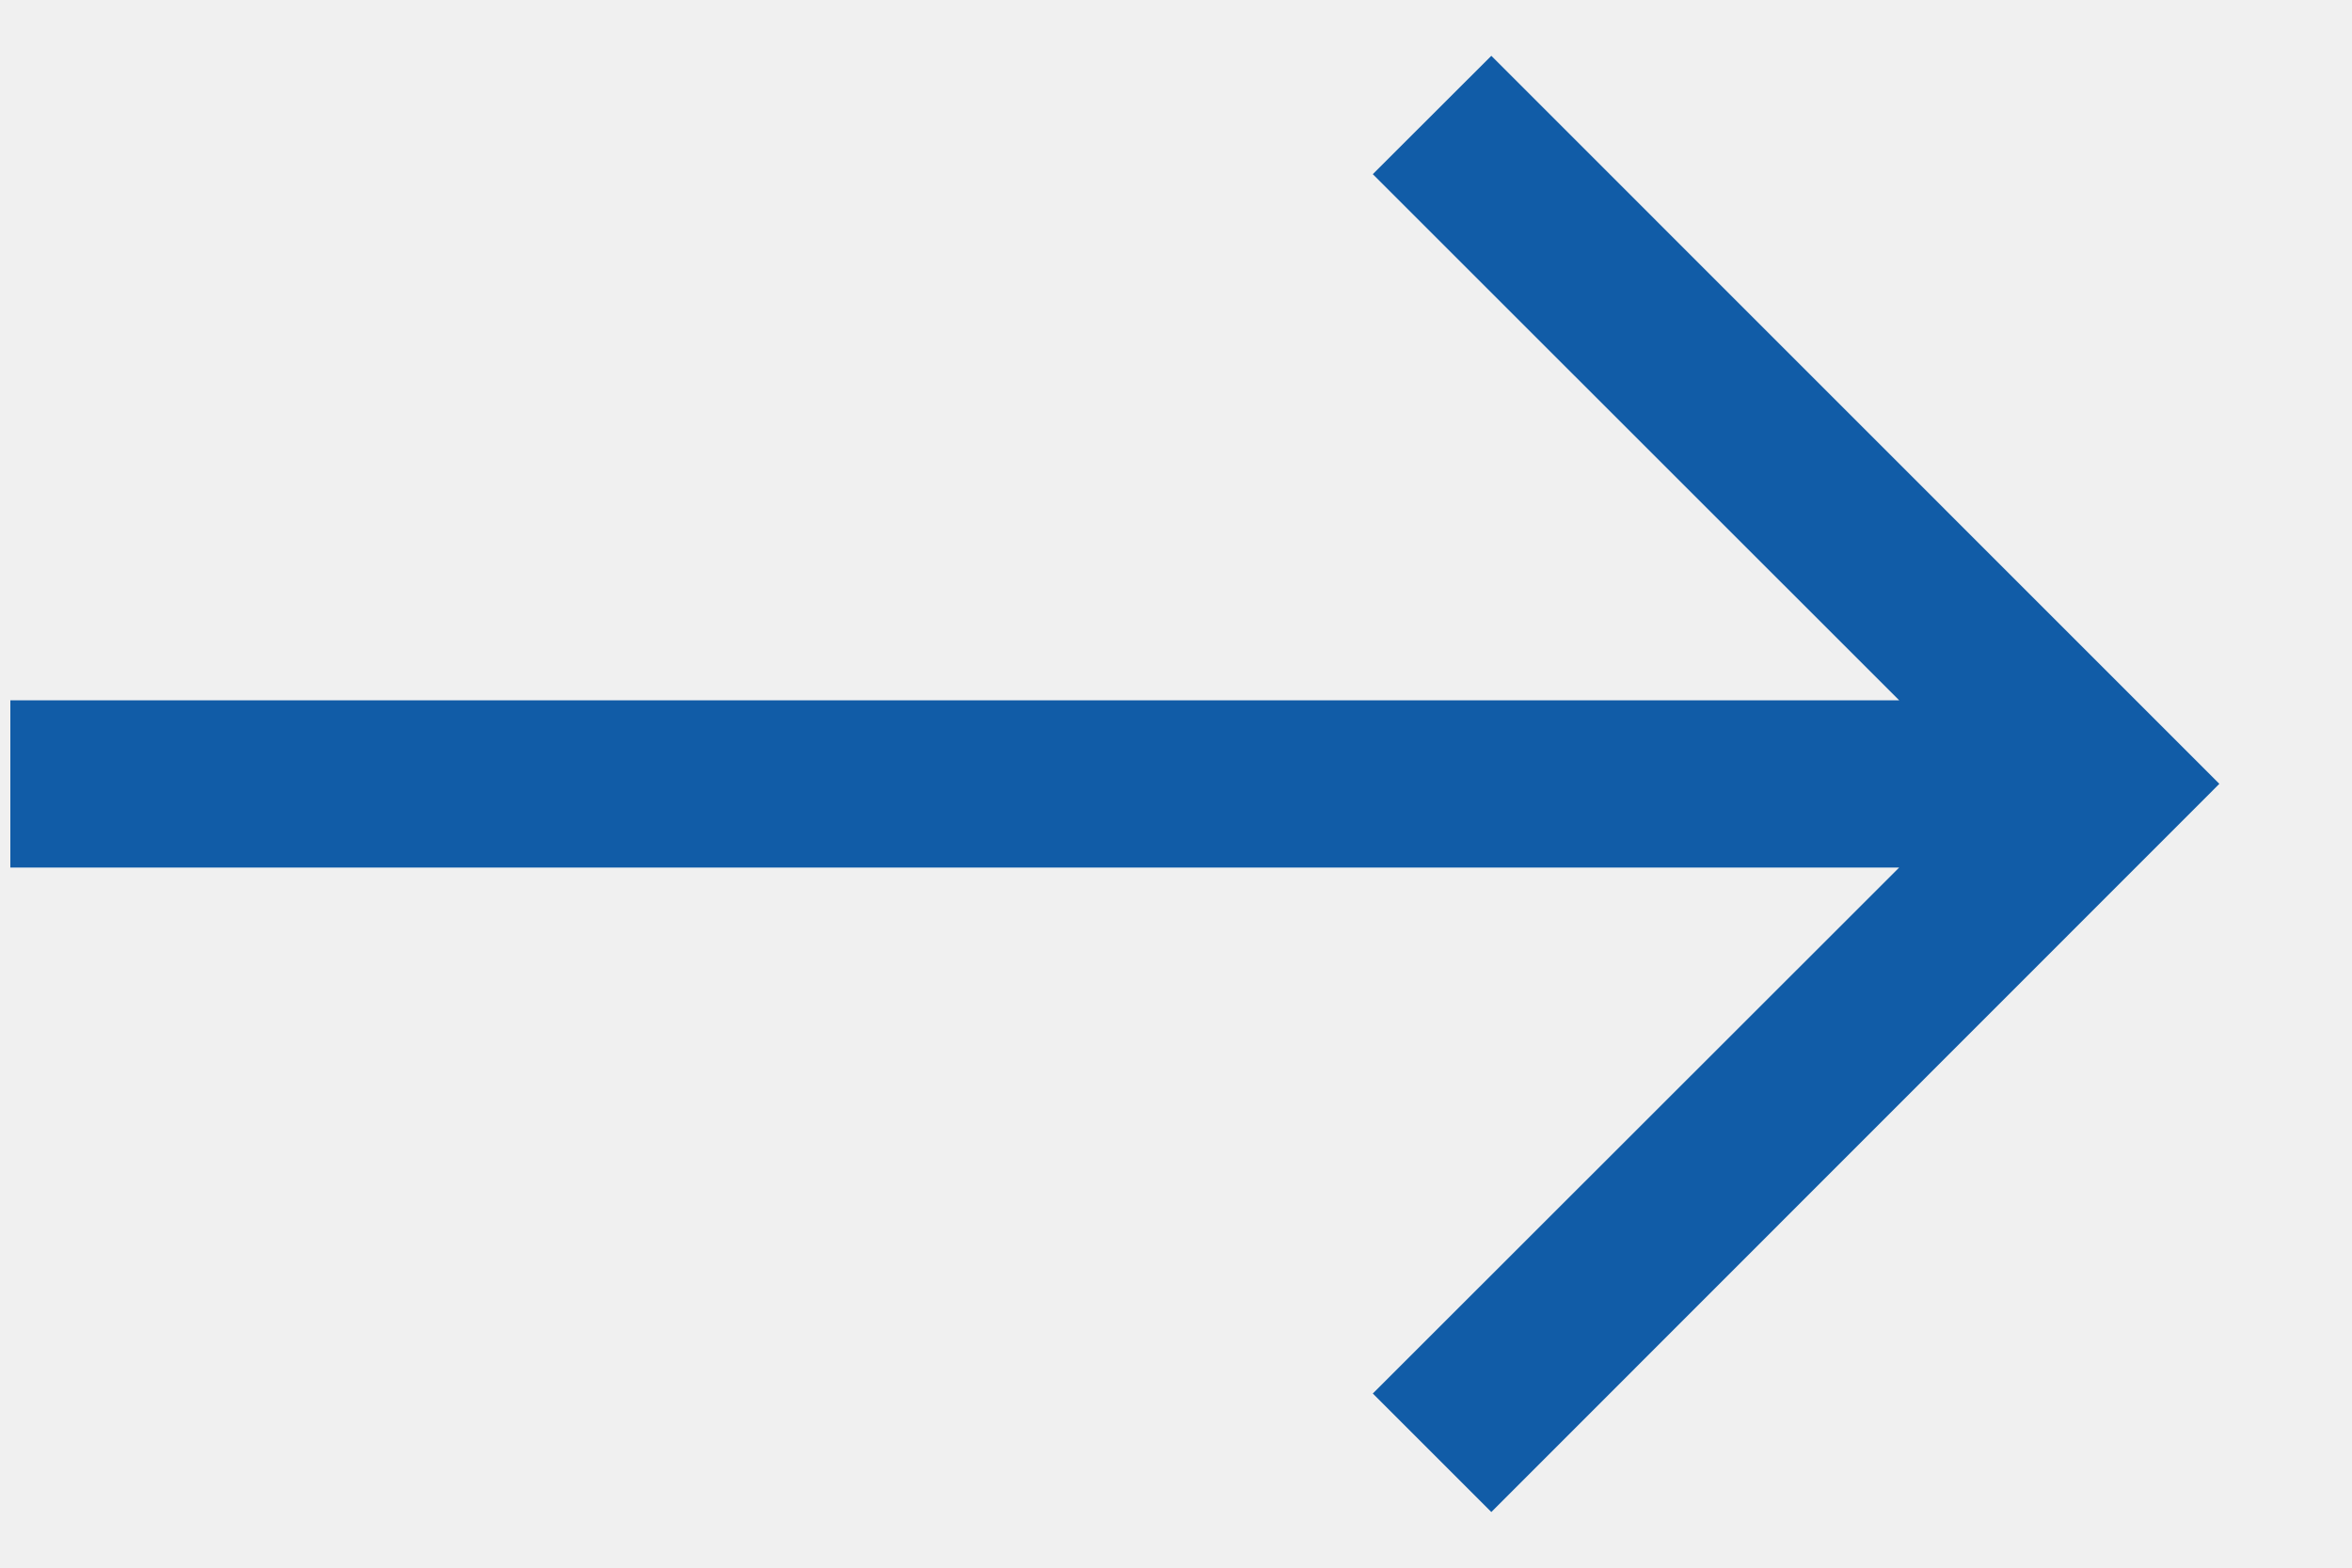
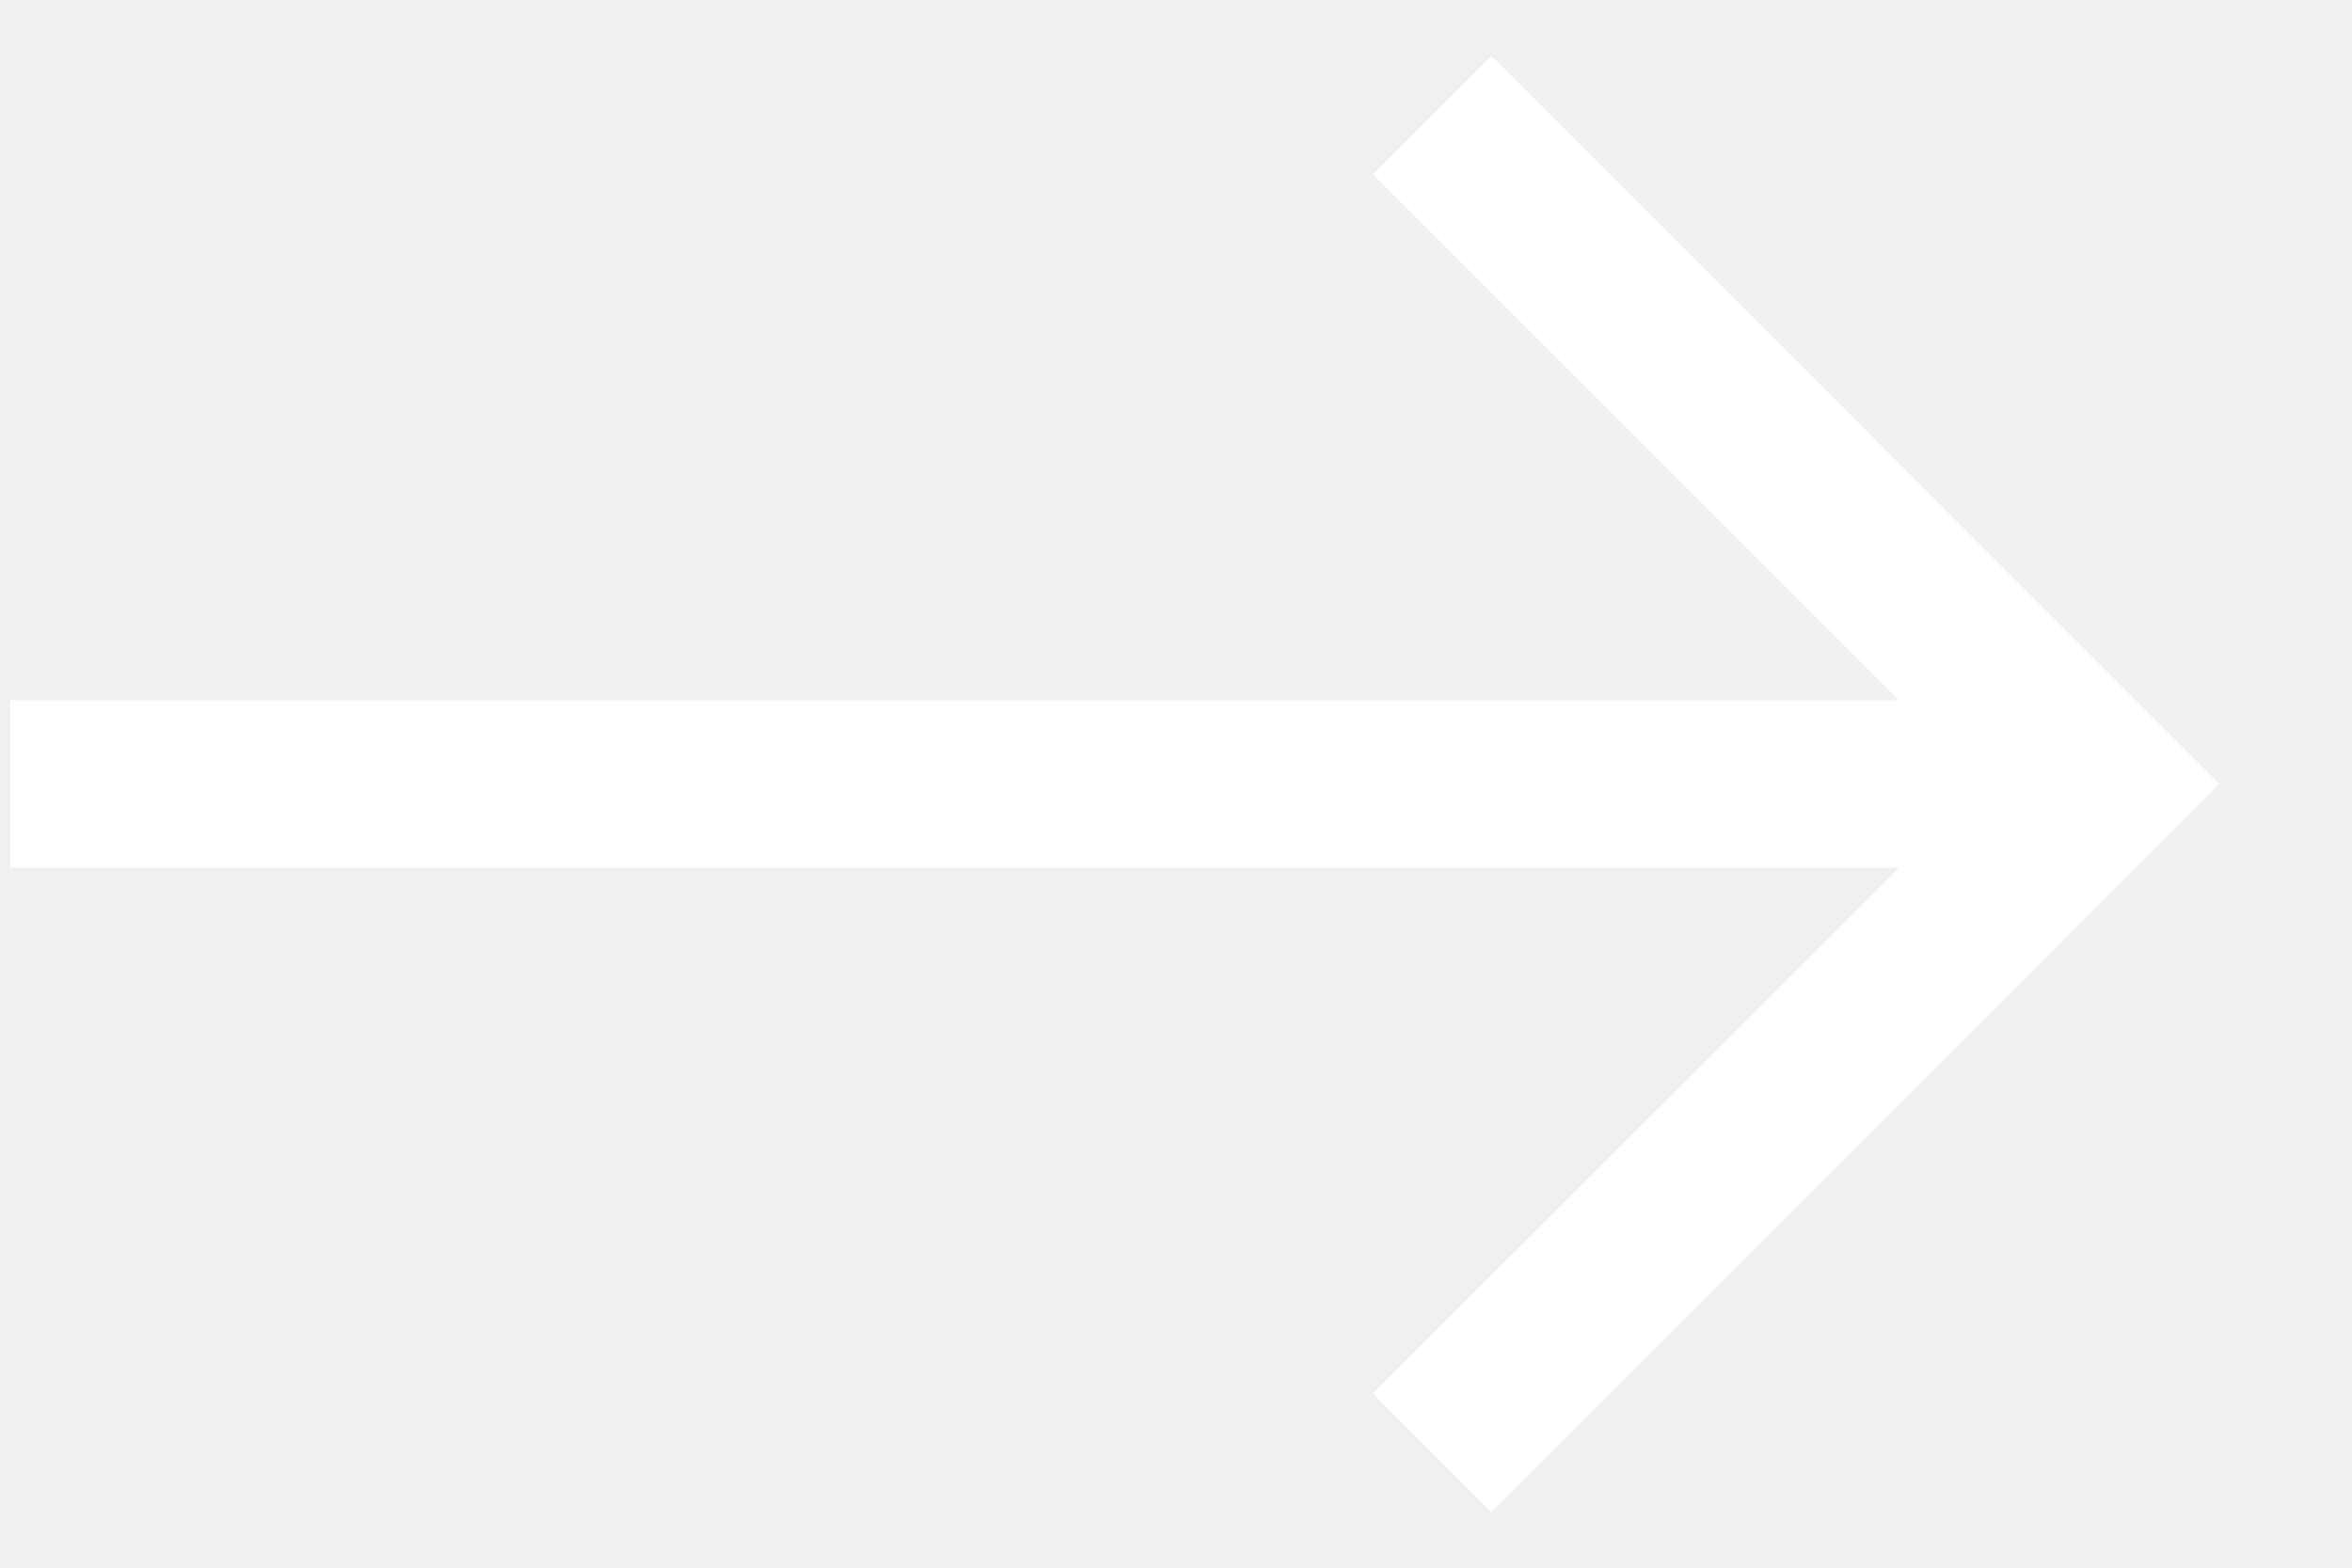
- <svg xmlns="http://www.w3.org/2000/svg" width="15" height="10" viewBox="0 0 15 10" fill="none">
-   <path fill-rule="evenodd" clip-rule="evenodd" d="M0.066 4.467L12.112 4.467L8.755 1.111L9.511 0.356L14.154 5L9.511 9.645L8.755 8.889L12.112 5.534L0.066 5.534L0.066 4.467Z" fill="#115CA7" />
+ <svg xmlns="http://www.w3.org/2000/svg" width="15" height="10" viewBox="0 0 15 10" fill="">
+   <path fill-rule="evenodd" clip-rule="evenodd" d="M0.066 4.467L12.112 4.467L8.755 1.111L9.511 0.356L14.154 5L9.511 9.645L8.755 8.889L12.112 5.534L0.066 5.534L0.066 4.467Z" fill="white" />
</svg>
